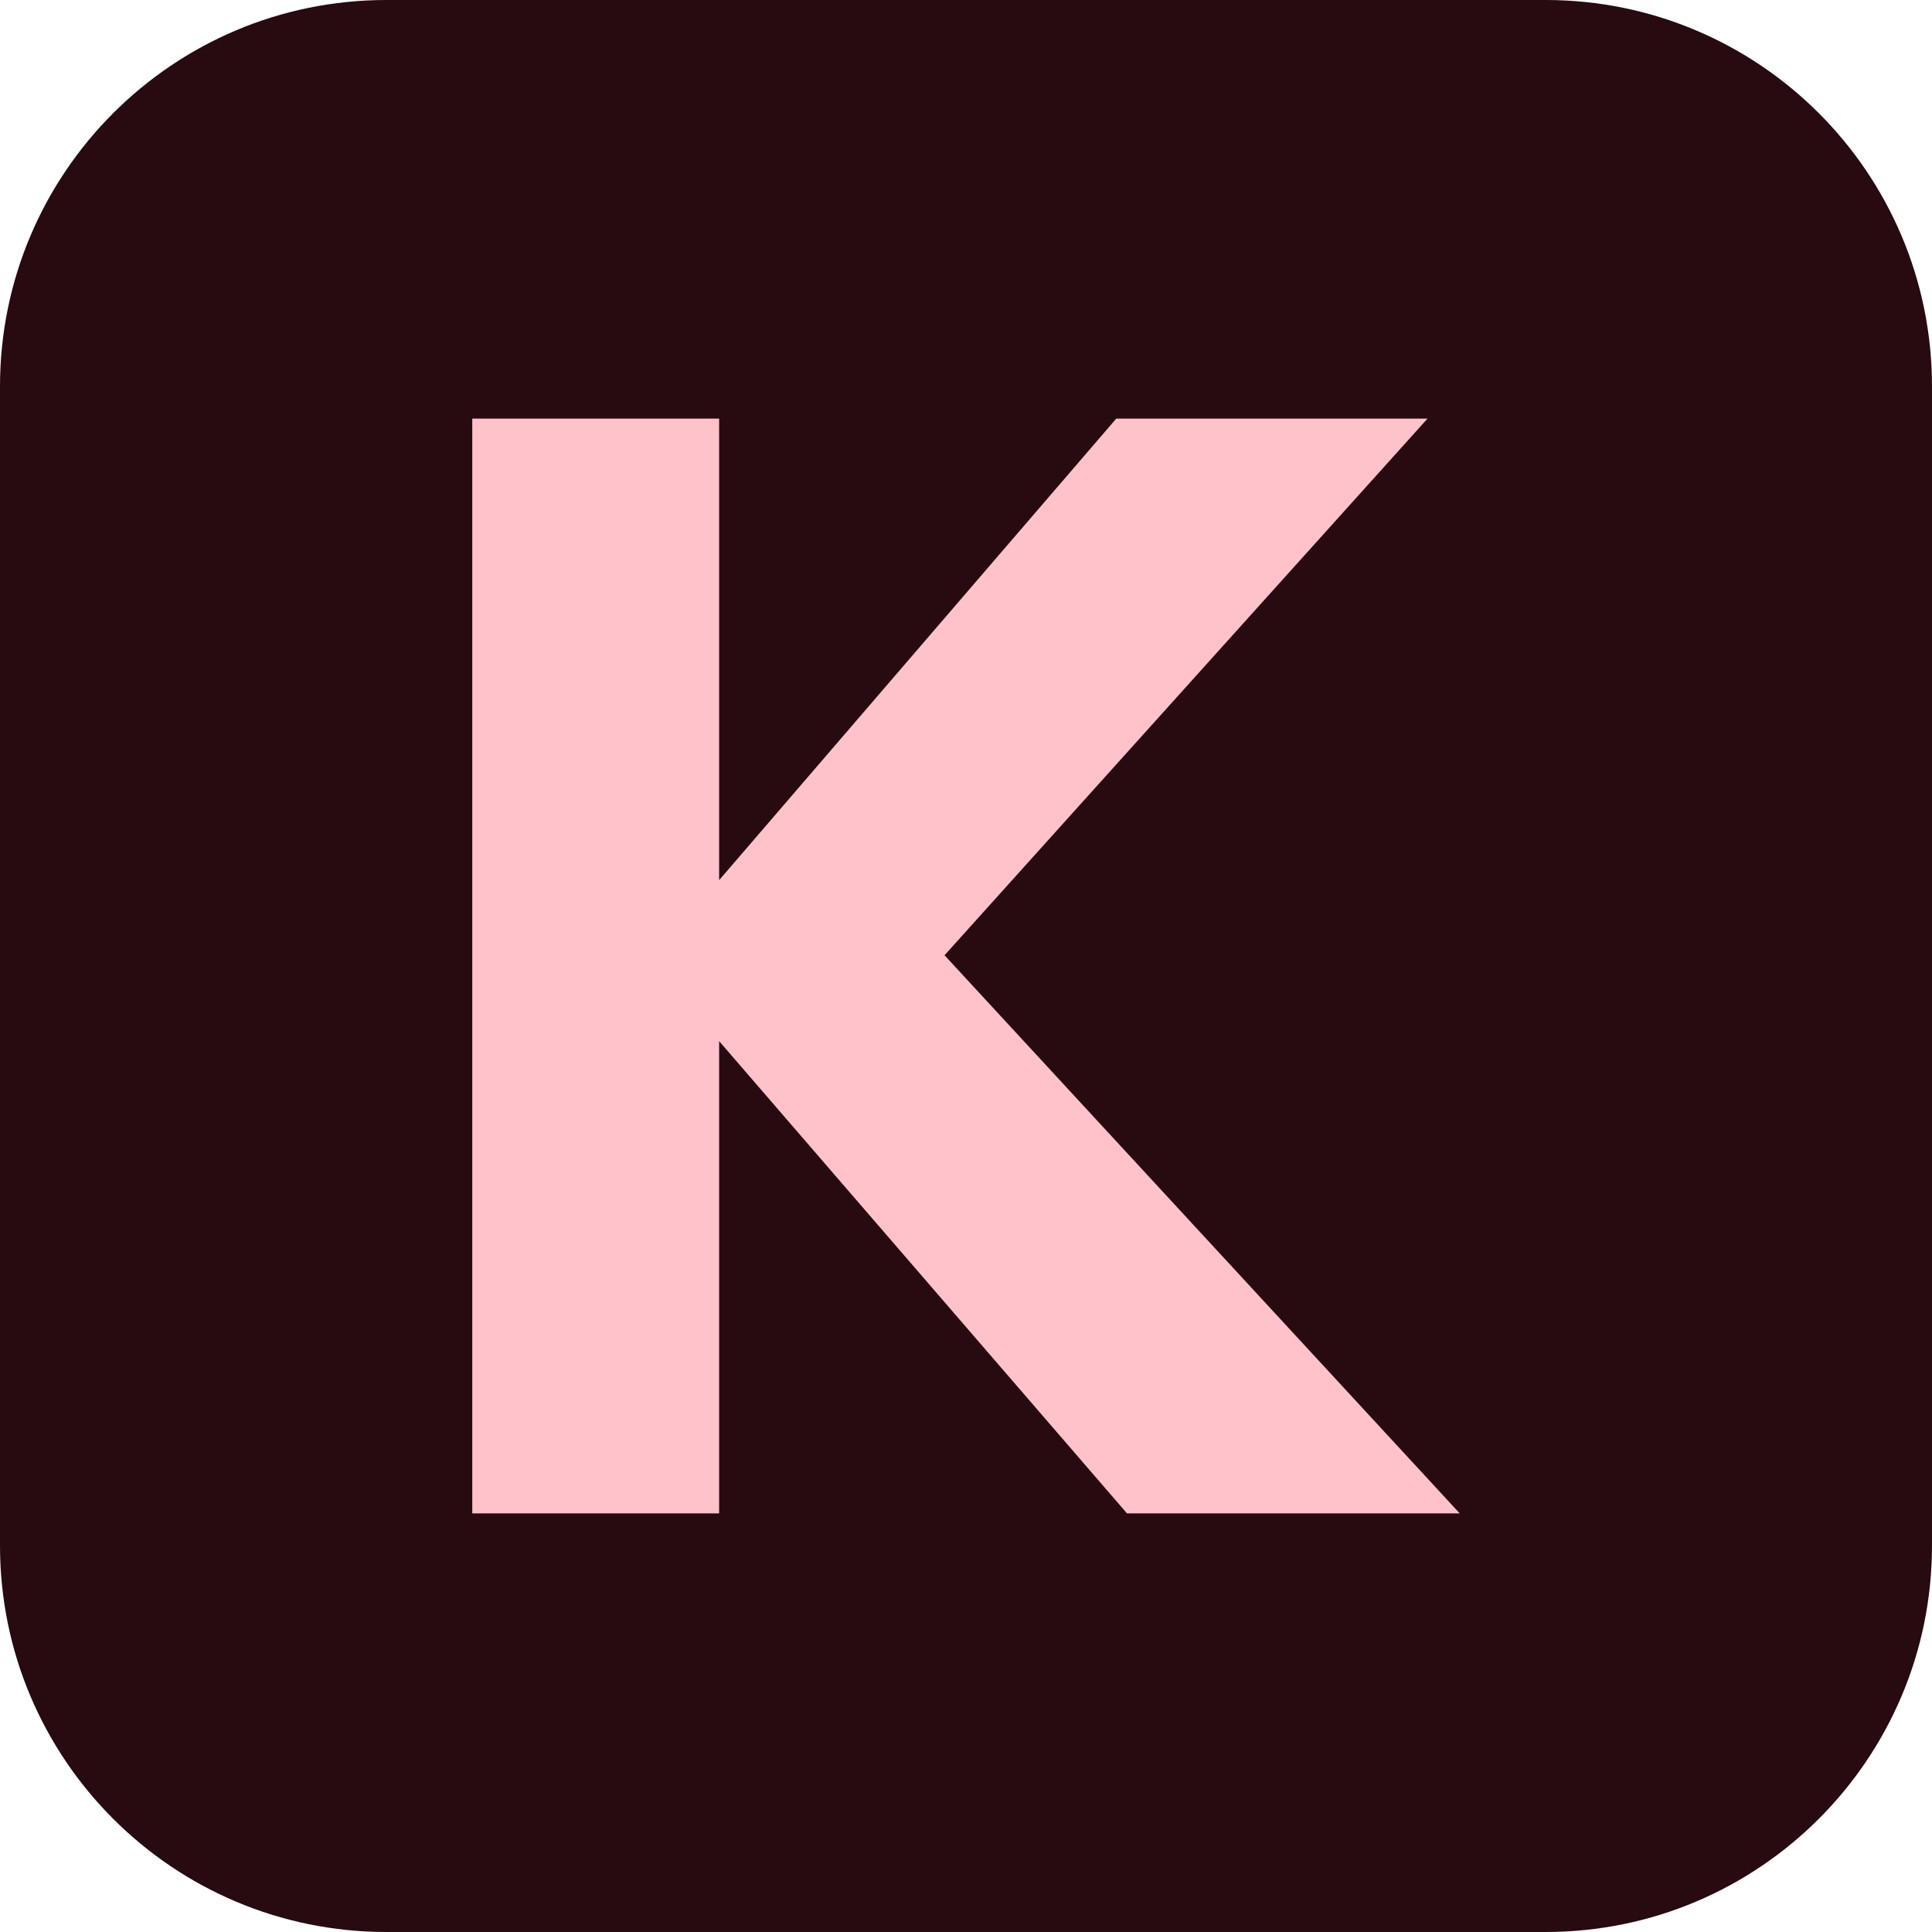
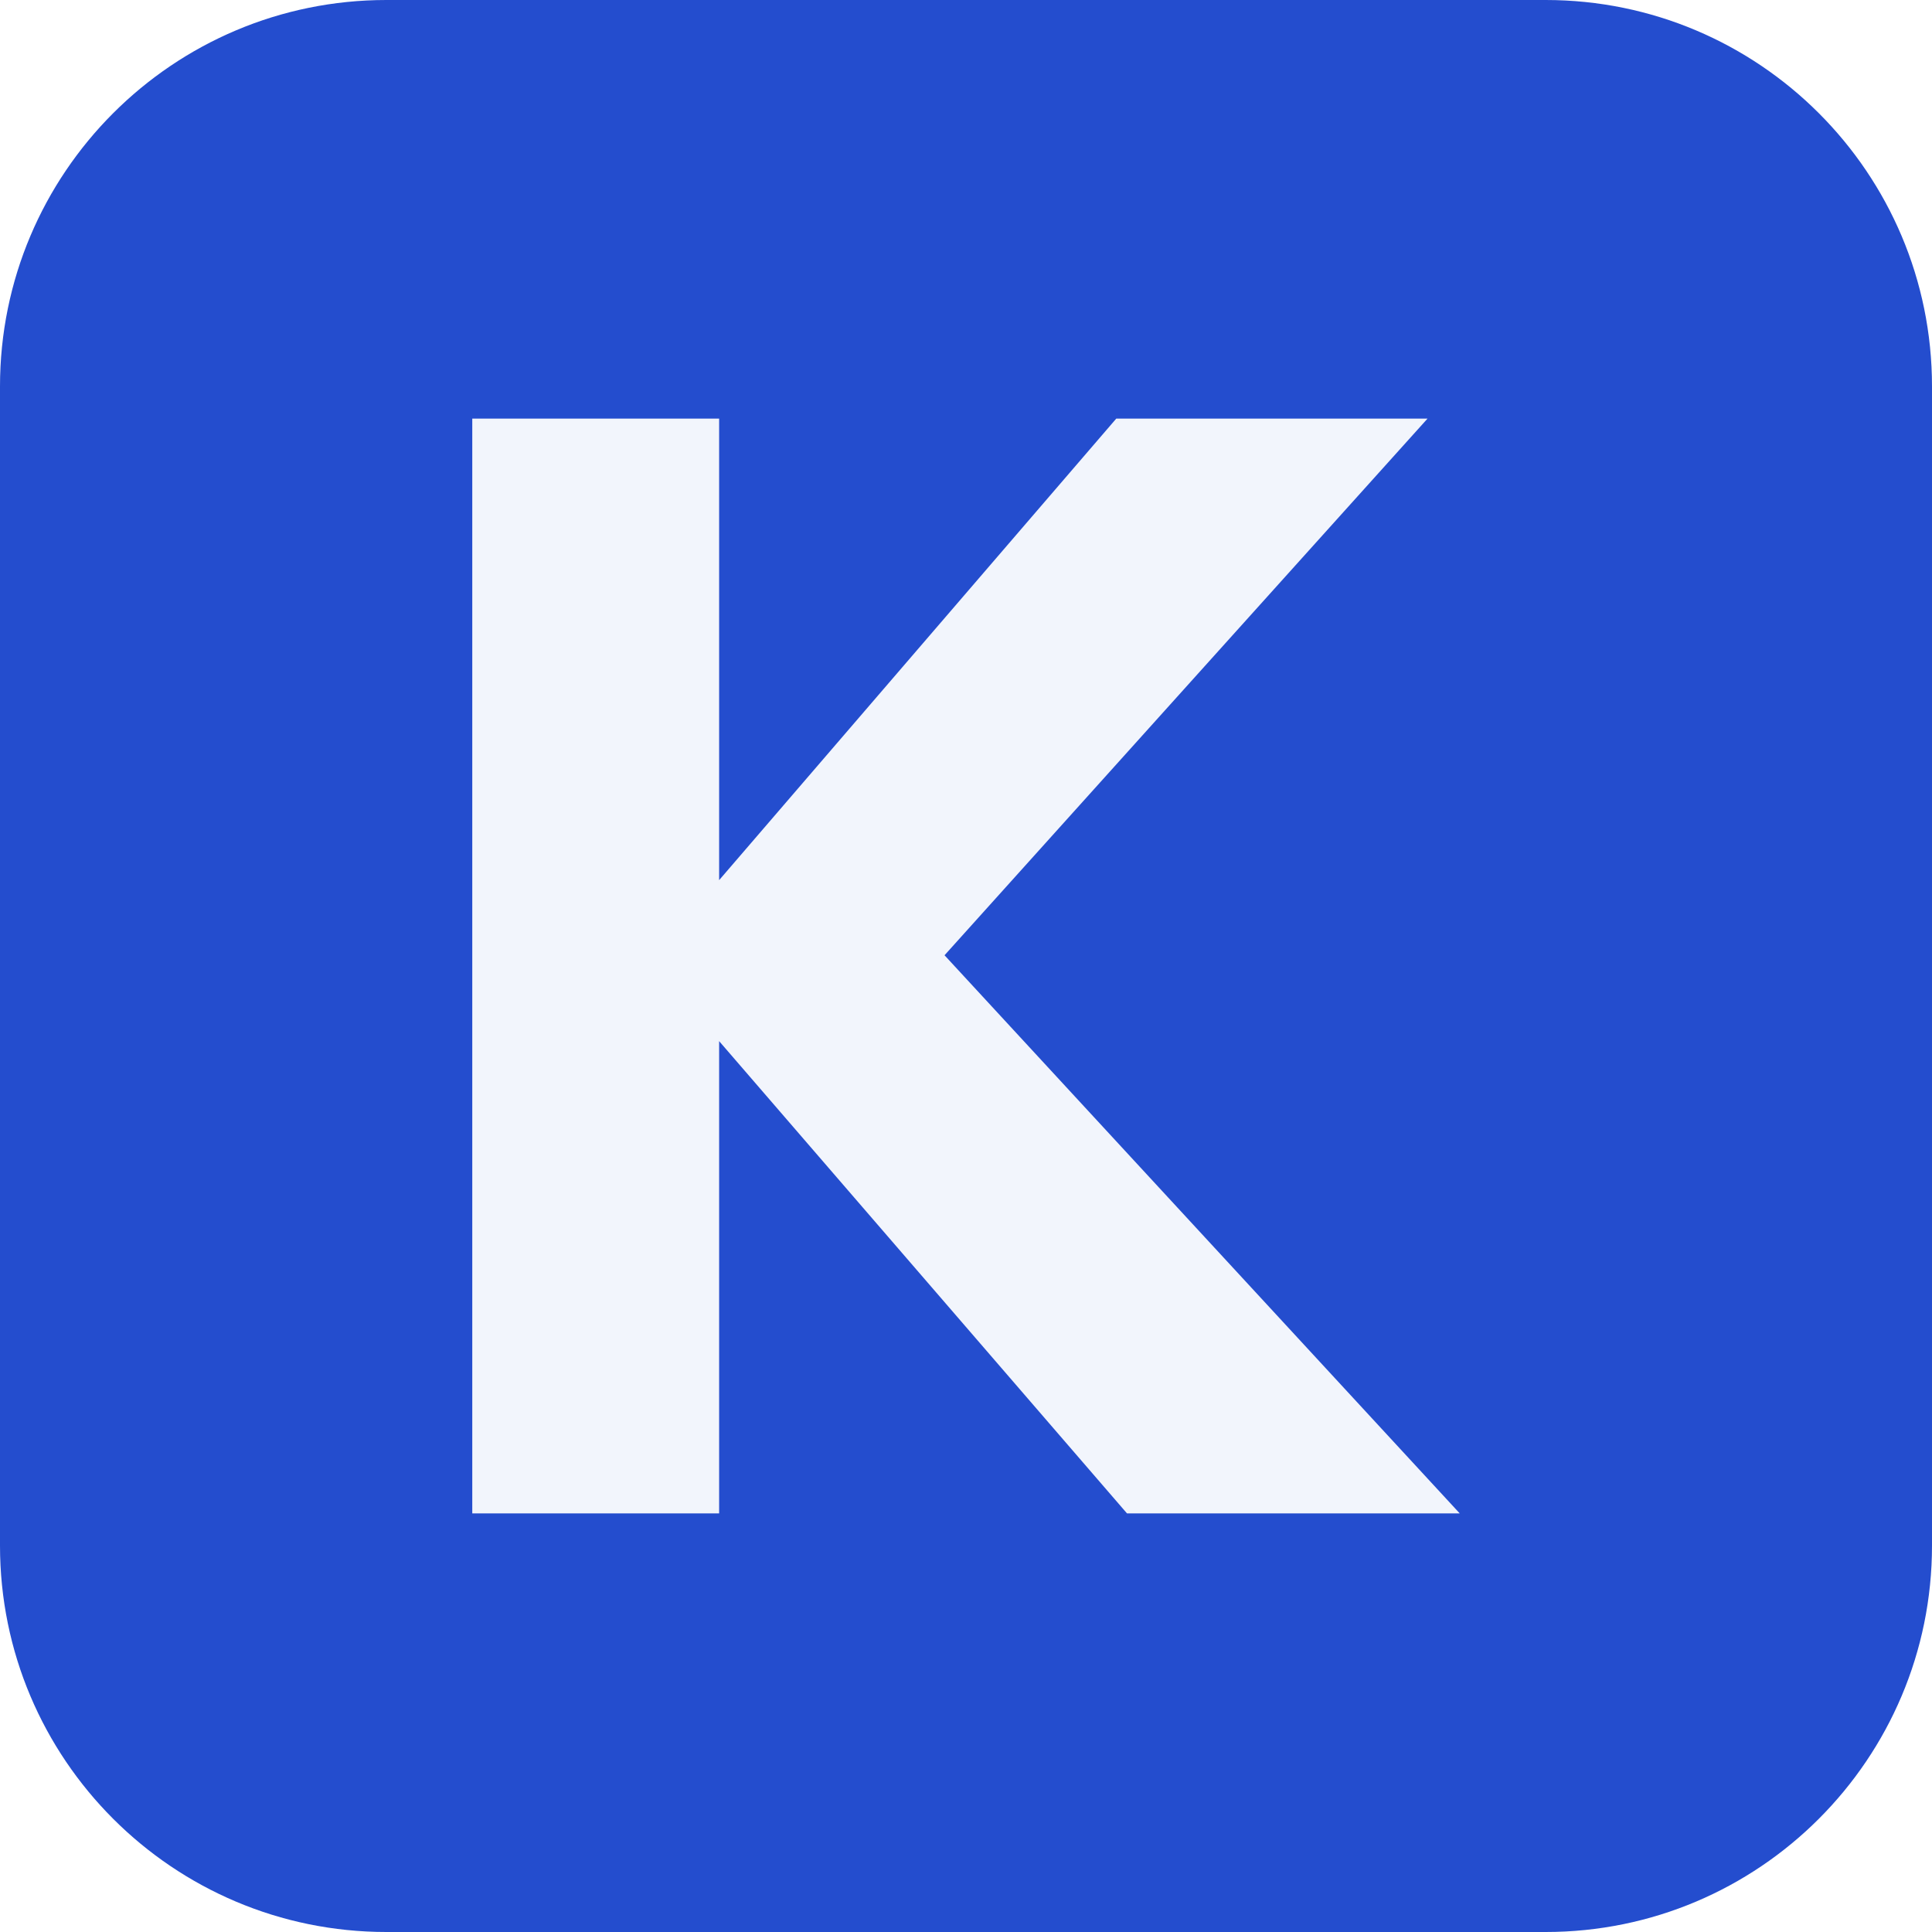
<svg xmlns="http://www.w3.org/2000/svg" width="180" height="180" viewBox="0 0 180 180" fill="none">
-   <rect width="180" height="180" rx="36" fill="#270b10" />
-   <path d="M44 39h23v43l37-43h29L88 89l48 52h-31L67 97v44H44V39Z" fill="#ffc2ca" />
+   <rect width="180" height="180" rx="36" fill="#244dce" />
+   <path d="M44 39h23v43l37-43h29L88 89l48 52h-31L67 97v44H44V39Z" fill="#f2f5fc" />
</svg>
